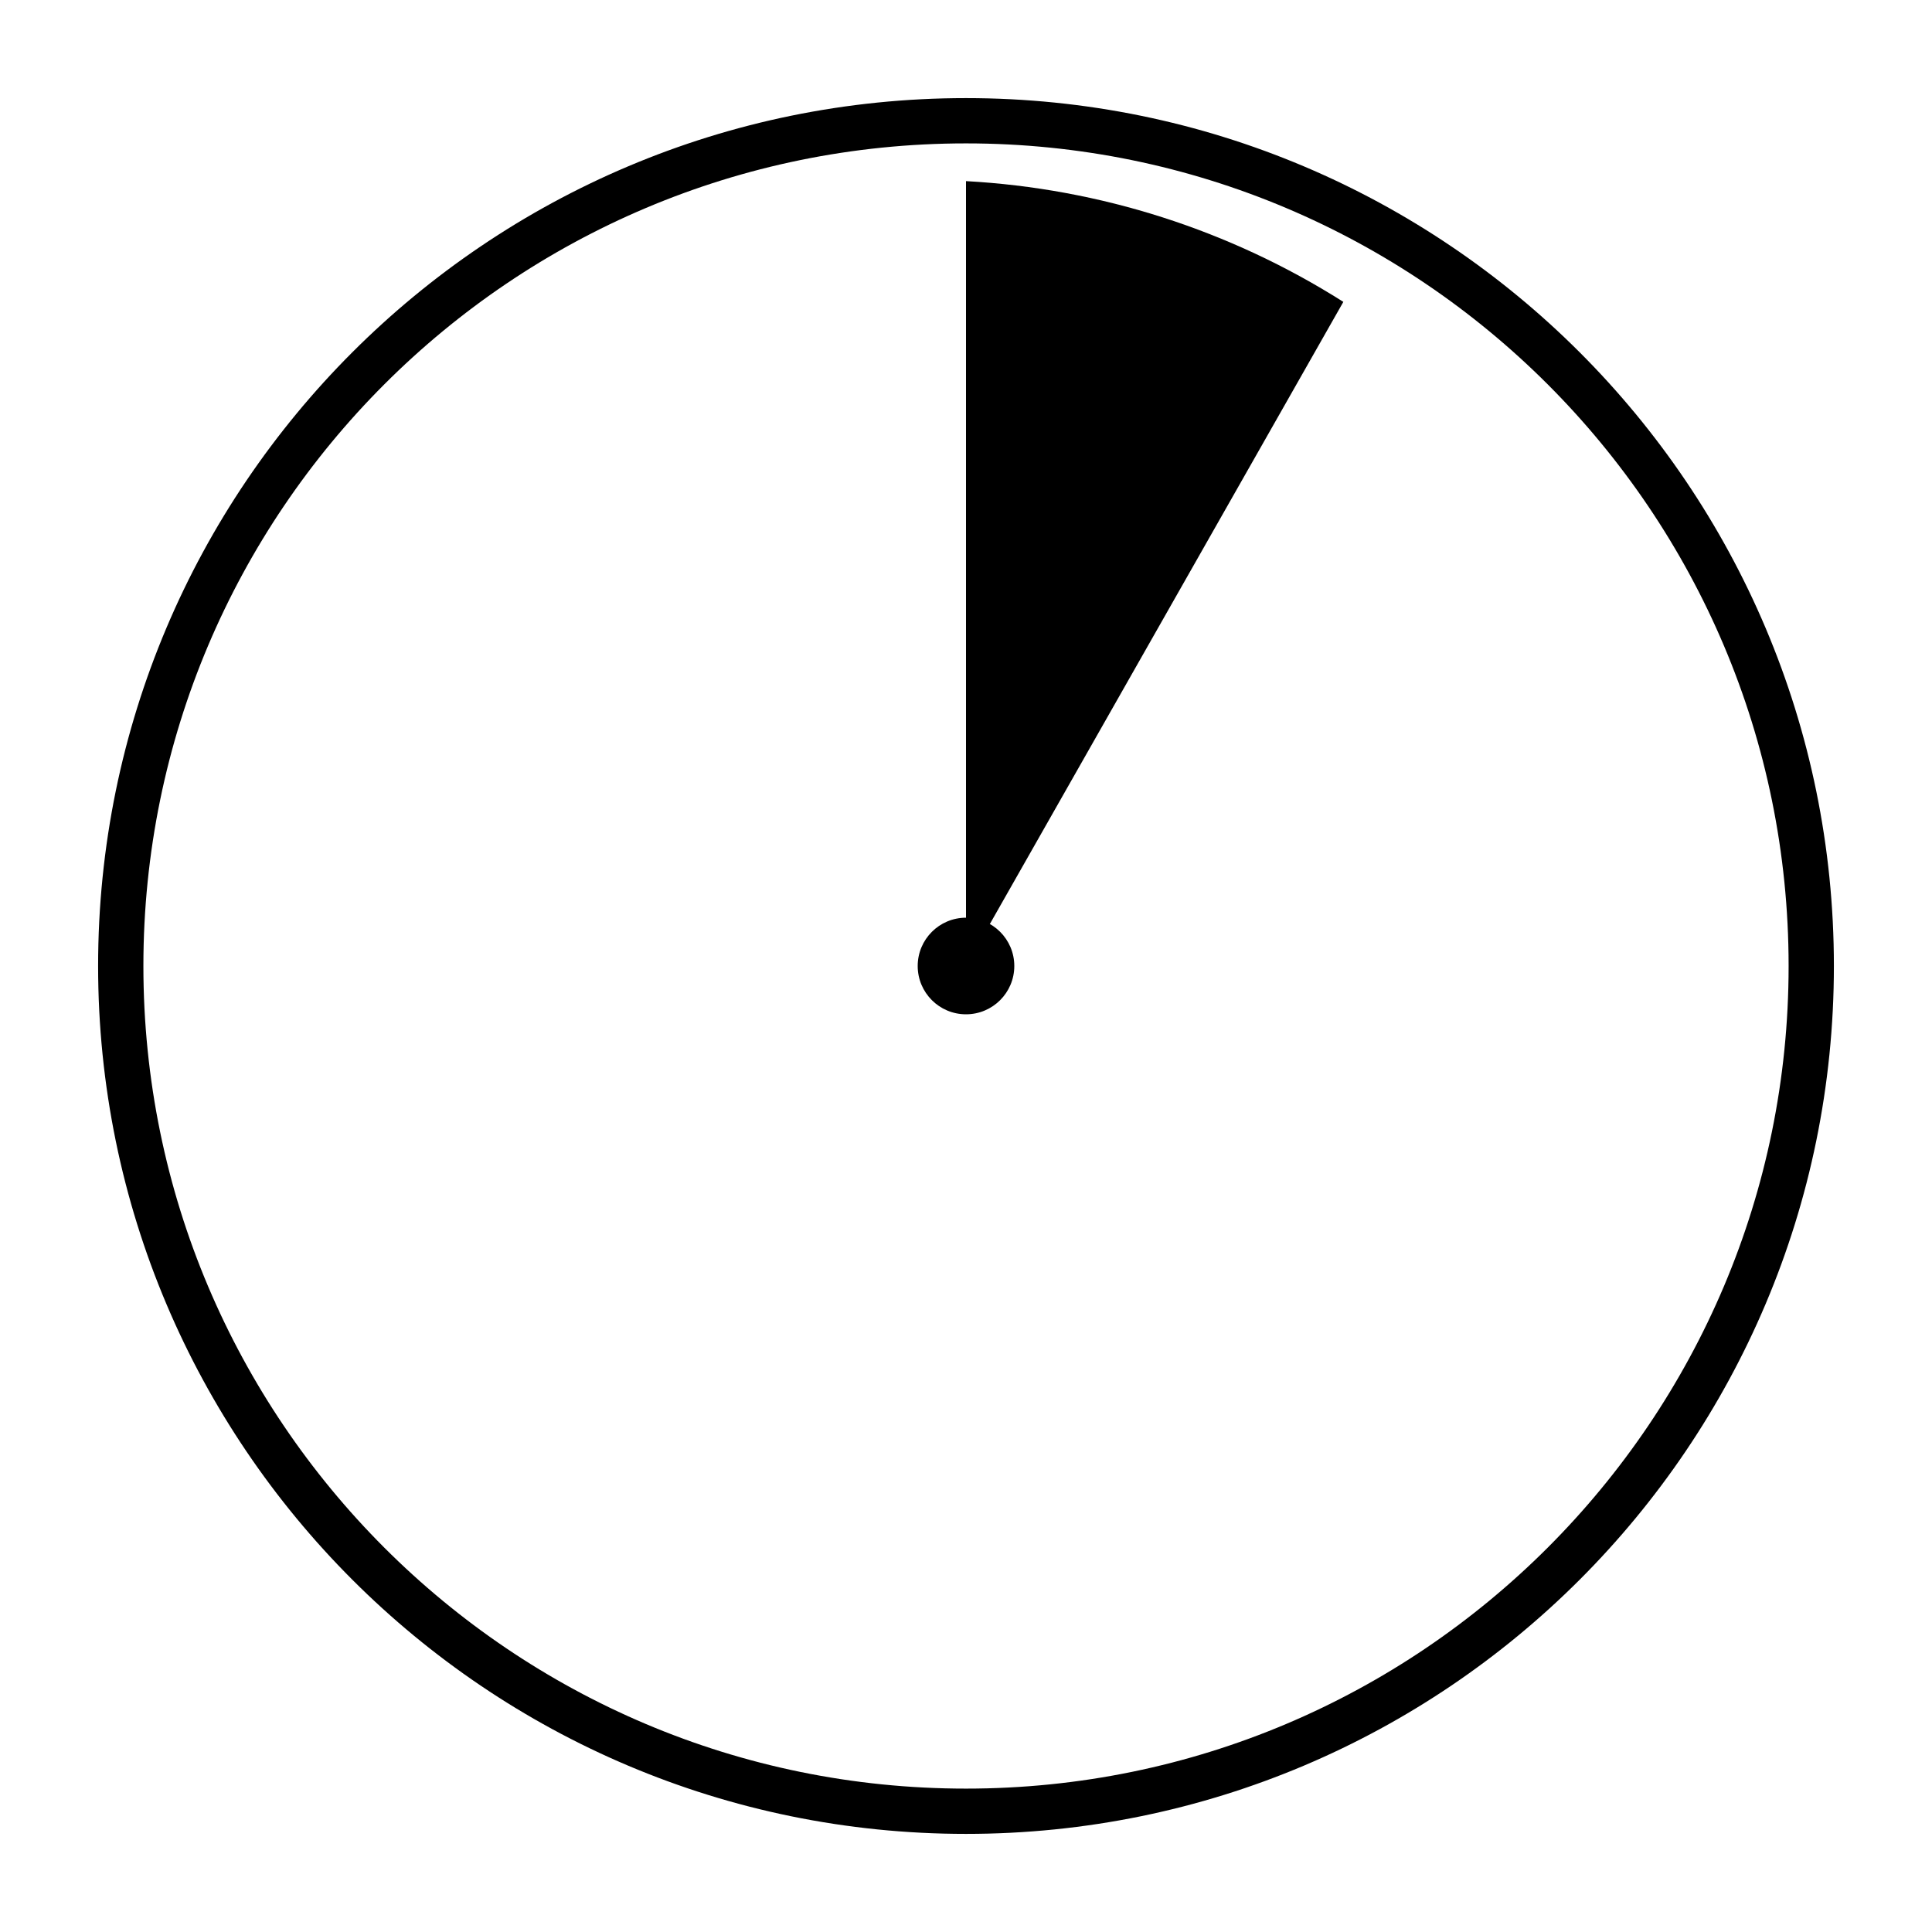
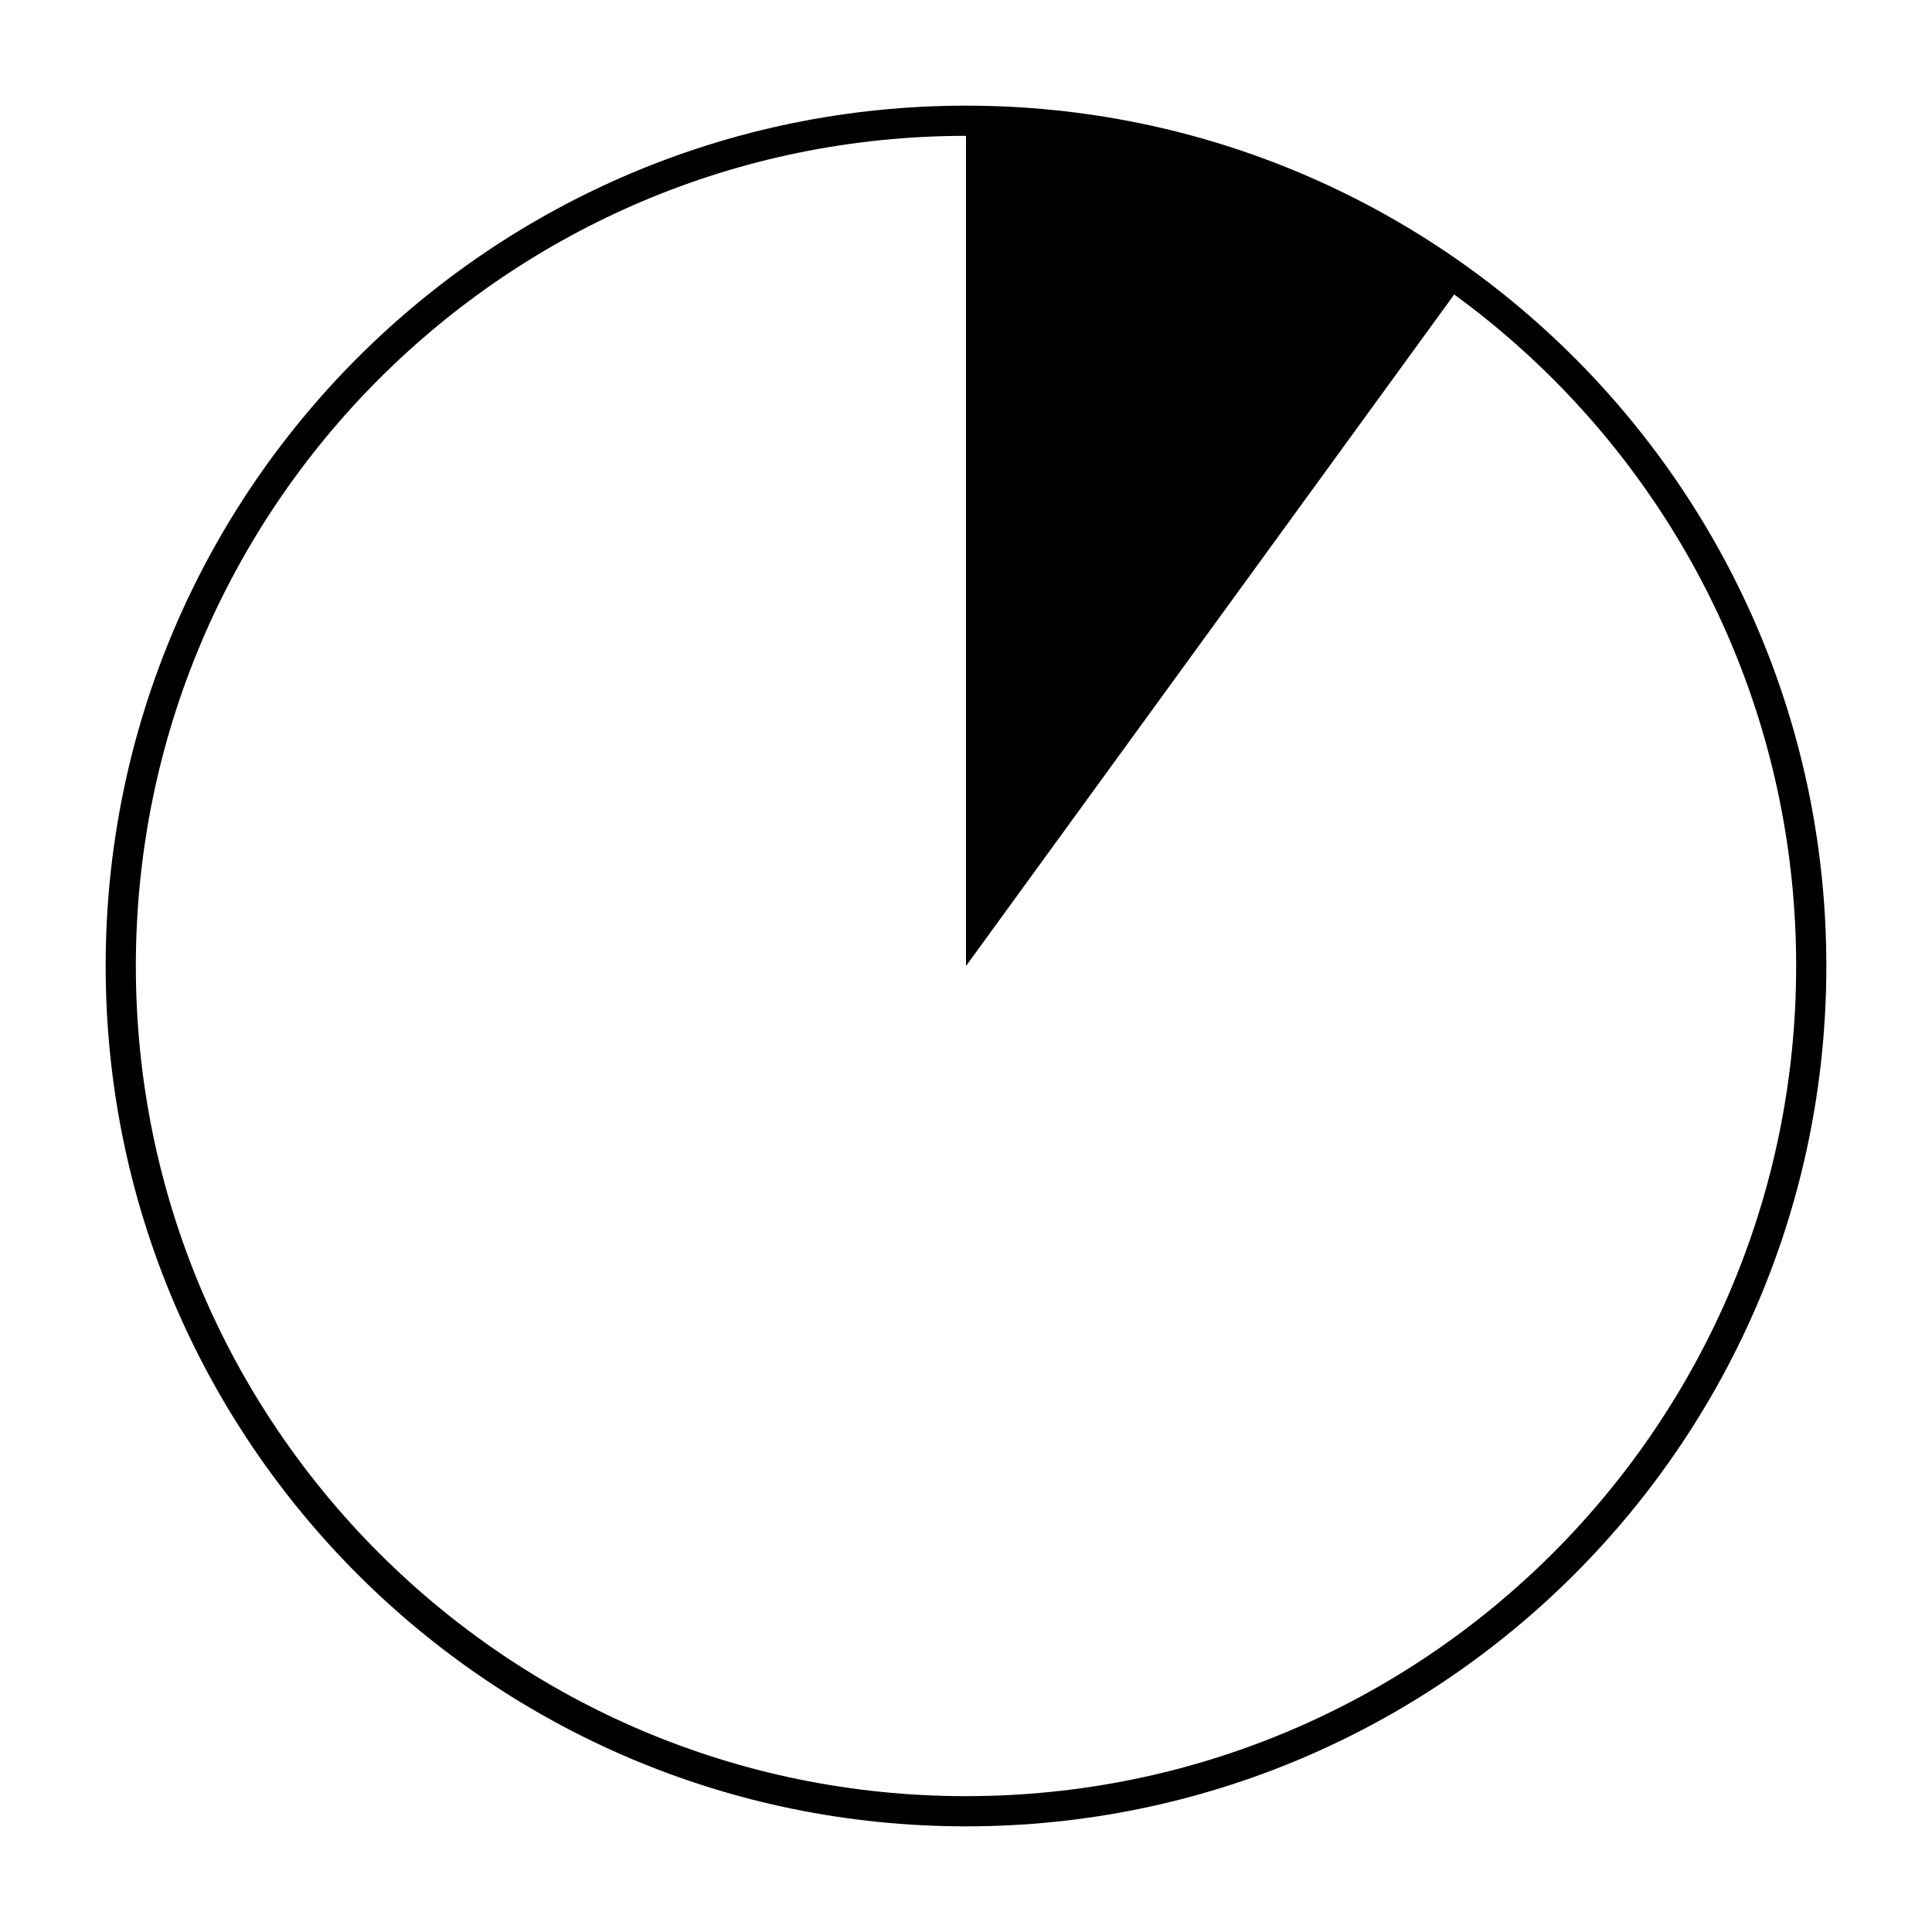
- <svg xmlns="http://www.w3.org/2000/svg" width="512" height="512" viewBox="0 0 64 64" aria-label="SLICE">
-   <g transform="translate(32,32)">
-     <circle cx="0" cy="0" r="28" fill="none" stroke="#000" stroke-width="1.5" />
-     <path d="M0,0 L0,-26 A26,26 0 0 1 12.5,-22 Z" fill="#000" />
-     <circle cx="0" cy="0" r="1.6" fill="#000" />
-   </g>
+ <svg xmlns="http://www.w3.org/2000/svg" viewBox="0 0 64 64" aria-label="SLICE">
+   <circle cx="32" cy="32" r="28" fill="none" stroke="currentColor" stroke-width="1" />
+   <path d="M32 32 L32 4 A28 28 0 0 1 48.46 9.36 Z" fill="currentColor" />
</svg>
